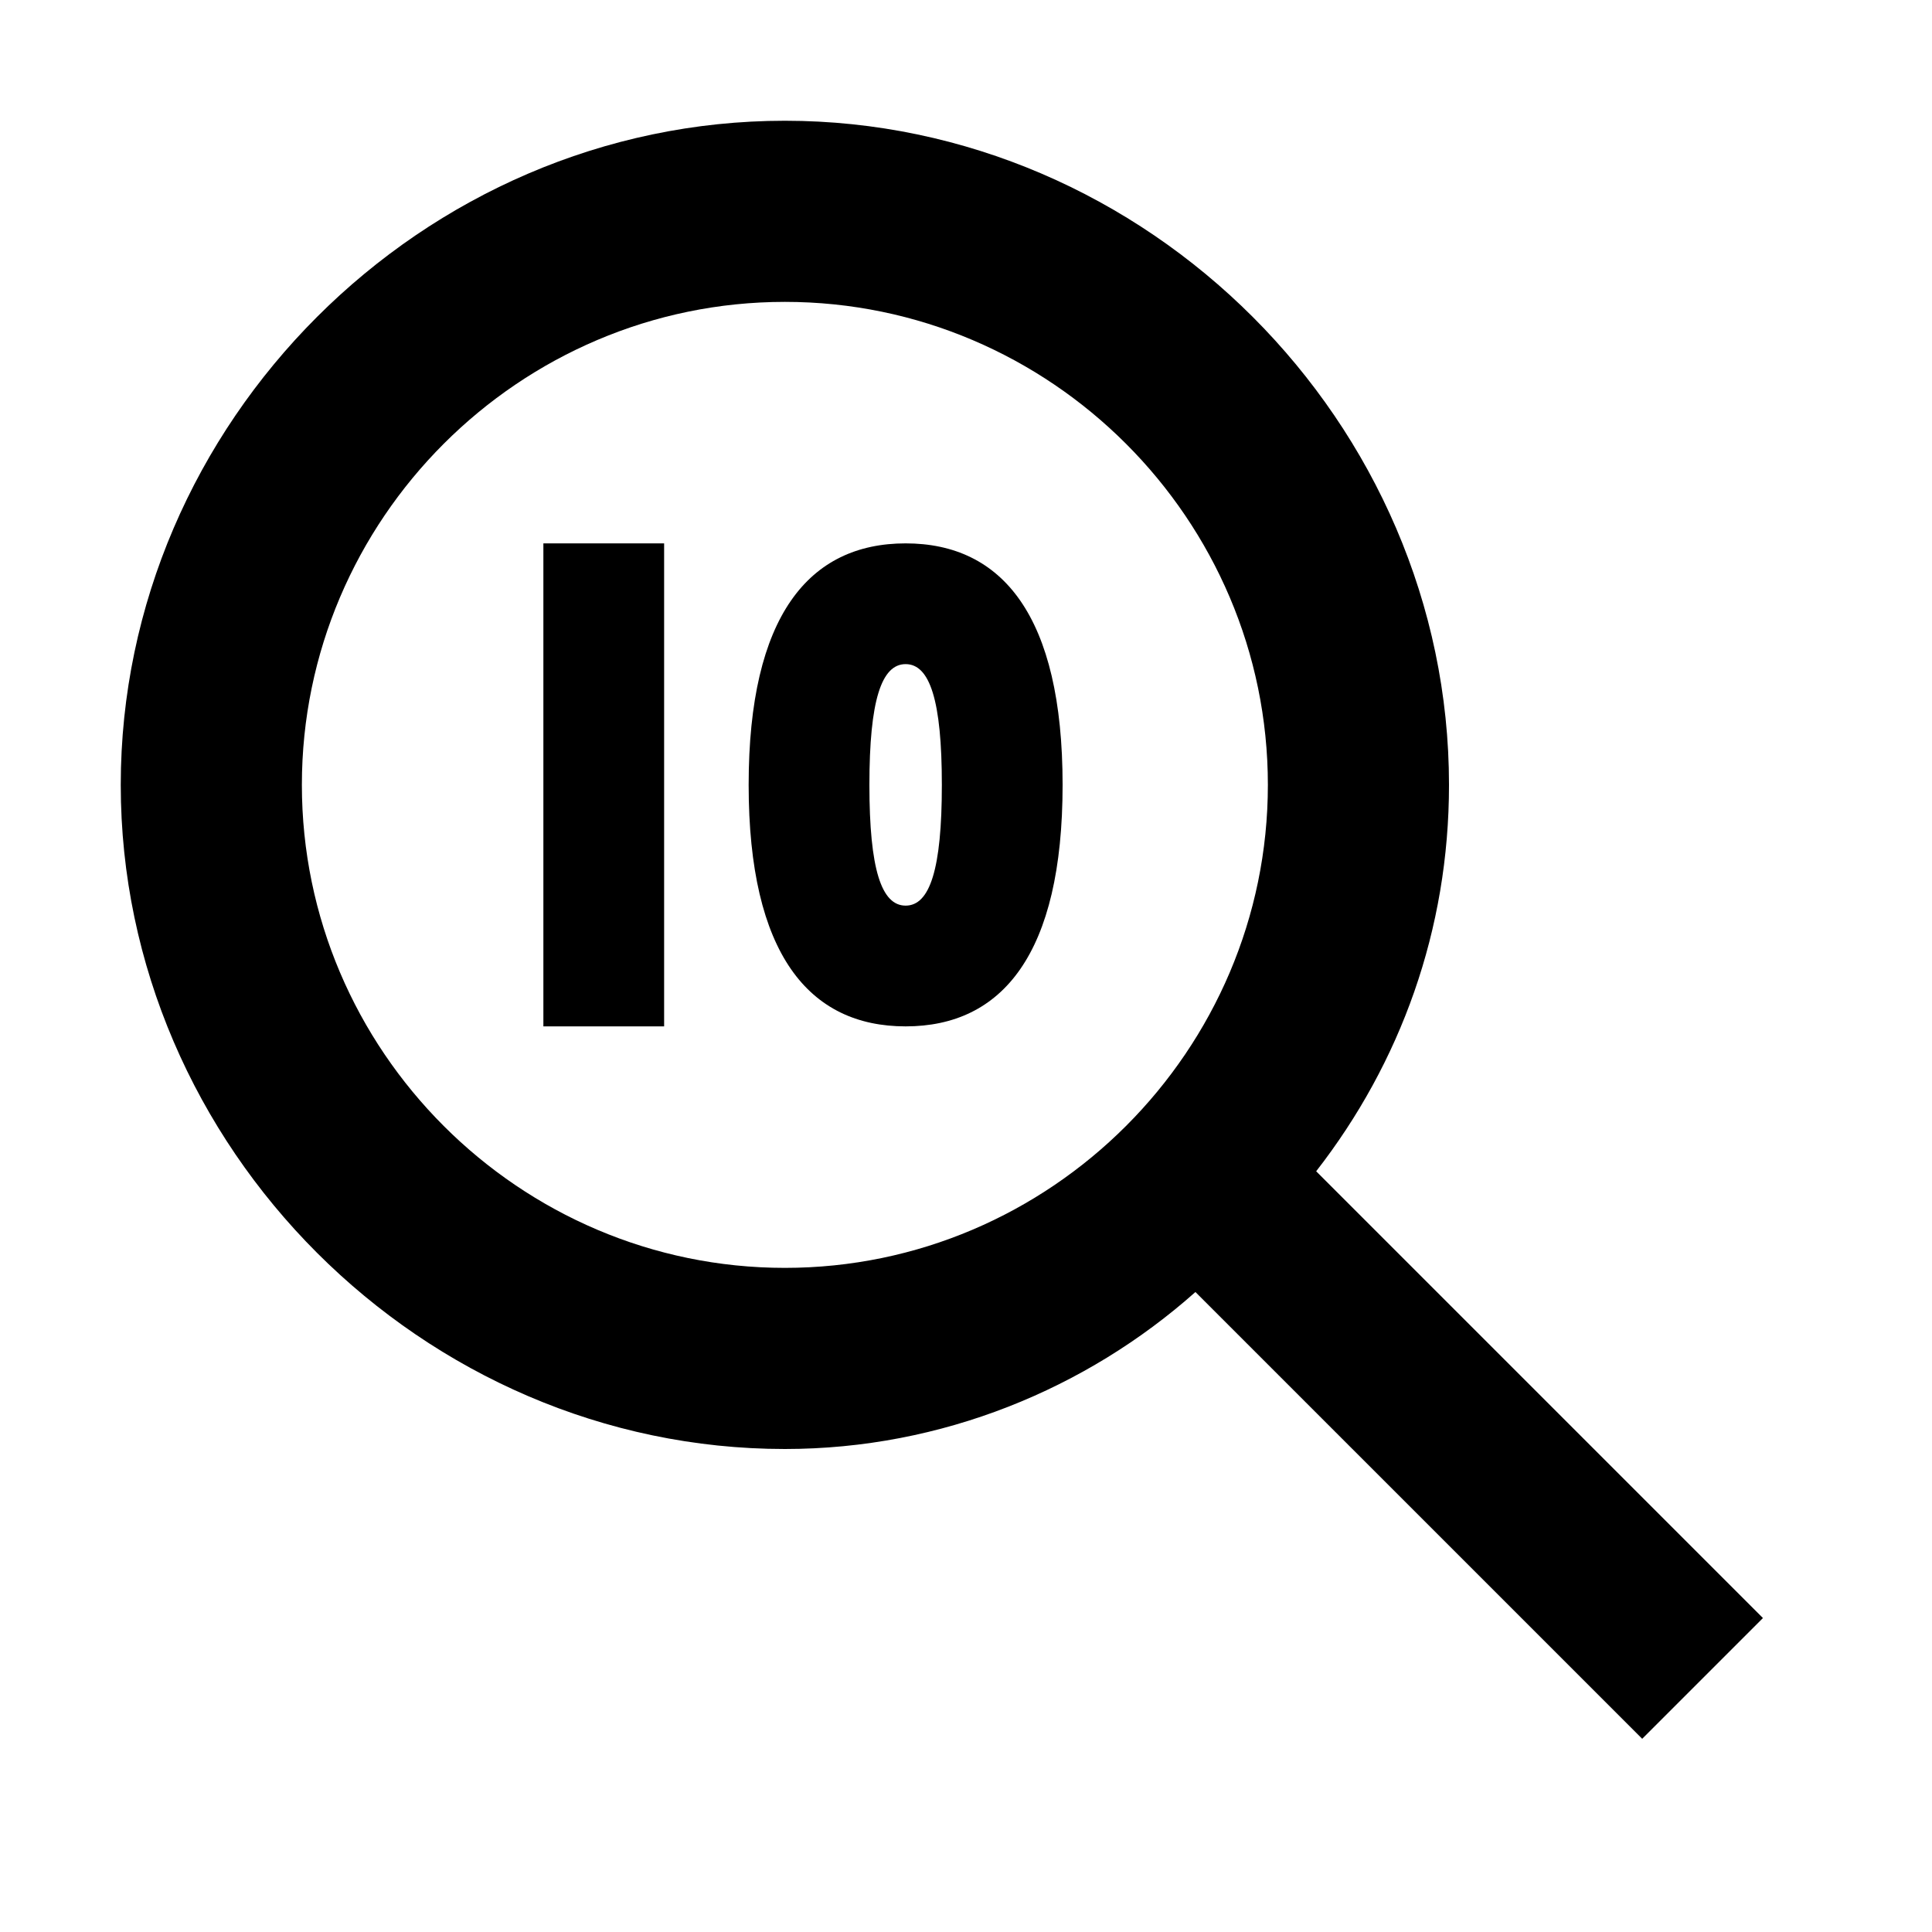
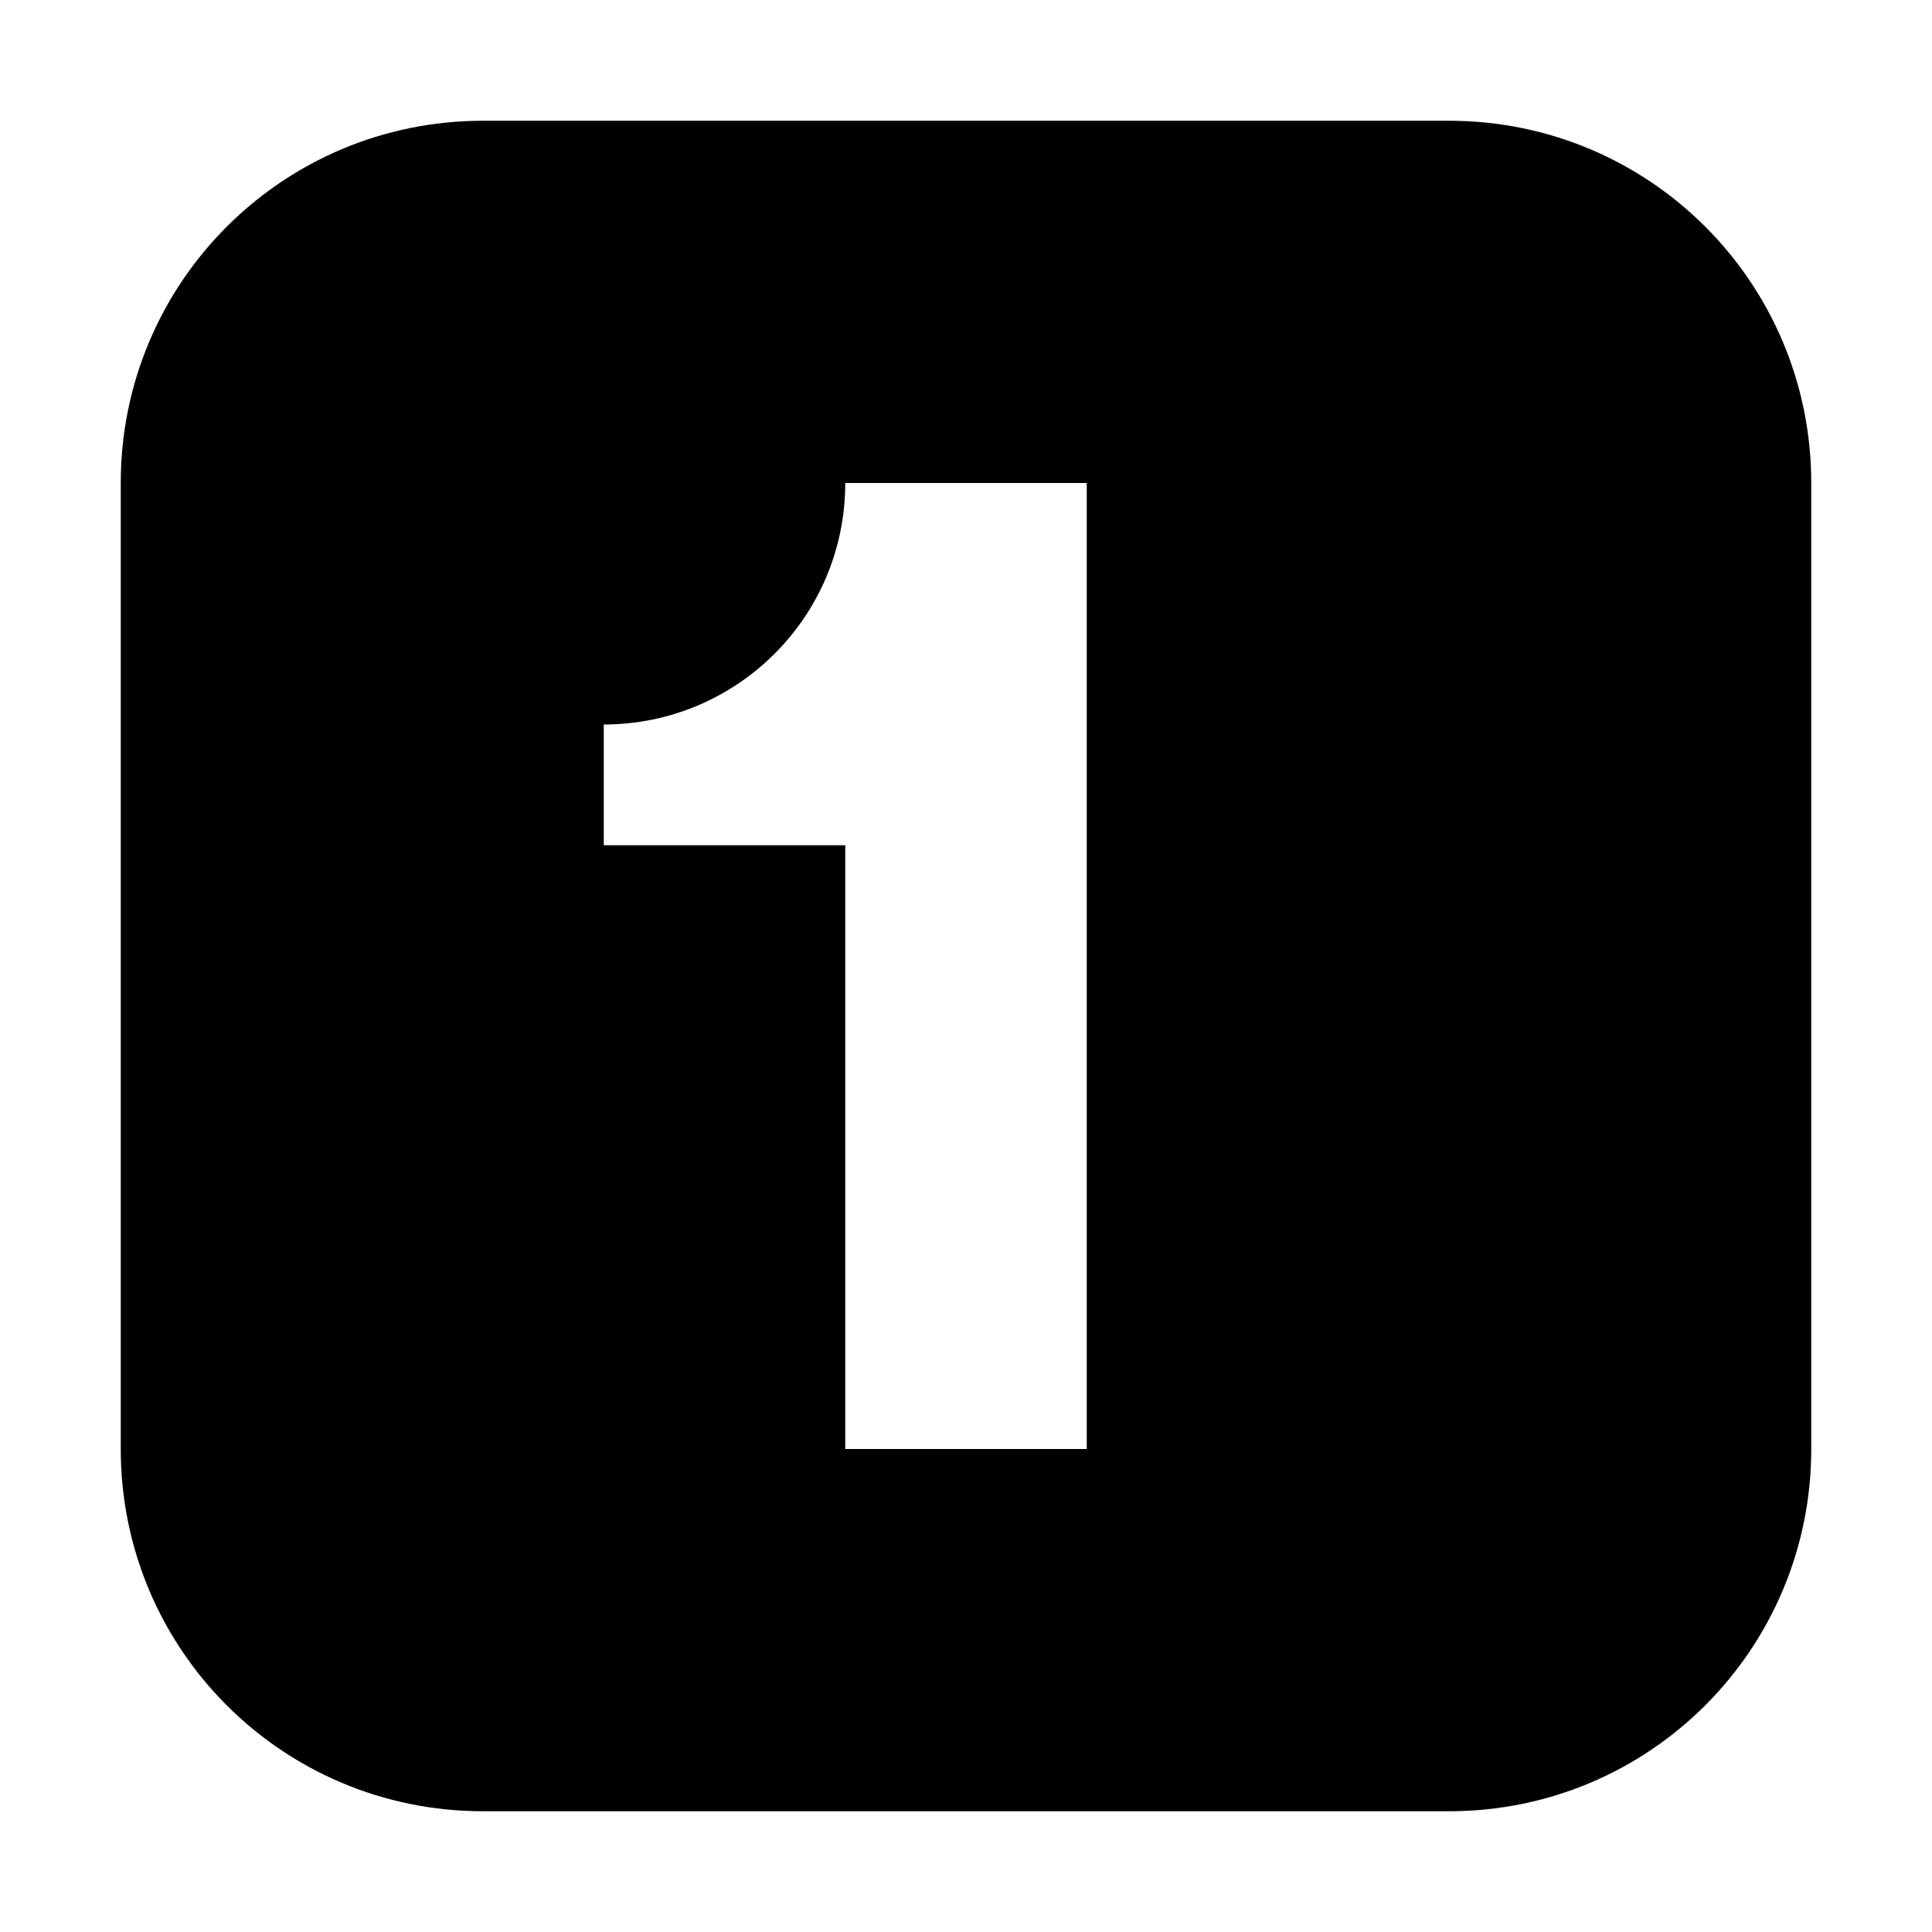
- <svg xmlns="http://www.w3.org/2000/svg" width="16" height="16" viewBox="0 0 16 16">
-   <path fill="currentColor" d="M 6.5 1 C 3.5 1, 1 3.5, 1 6.5 C 1 9.5, 3.5 12, 6.5 12 C 7.8 12, 9 11.5, 9.9 10.7 L 13.6 14.4 L 14.6 13.4 L 10.9 9.7 C 11.6 8.8, 12 7.7, 12 6.5 C 12 3.5, 9.5 1, 6.5 1 Z M 6.5 2.5 C 8.7 2.5, 10.5 4.3, 10.5 6.5 C 10.5 8.7, 8.7 10.5, 6.5 10.5 C 4.3 10.5, 2.5 8.7, 2.5 6.5 C 2.5 4.3, 4.3 2.5, 6.5 2.5 Z M 4.5 4.5 H 5.5 V 8.5 H 4.5 Z M 7.5 4.5 C 8.3 4.5, 8.8 5.1, 8.8 6.5 C 8.8 7.9, 8.3 8.5, 7.5 8.5 C 6.7 8.5, 6.2 7.9, 6.2 6.5 C 6.2 5.1, 6.7 4.5, 7.5 4.5 Z M 7.5 5.5 C 7.3 5.5, 7.2 5.8, 7.2 6.5 C 7.2 7.2, 7.3 7.5, 7.5 7.5 C 7.7 7.5, 7.8 7.2, 7.8 6.5 C 7.8 5.8, 7.7 5.5, 7.5 5.5 Z" />
+ <svg xmlns="http://www.w3.org/2000/svg" width="16px" height="16px" viewBox="0 0 16 16">
+   <path fill="currentColor" d="M 4 1 C 2.34 1, 1 2.34, 1 4 V 12 C 1 13.66, 2.34 15, 4 15 H 12 C 13.66 15, 15 13.66, 15 12 V 4 C 15 2.34, 13.66 1, 12 1 Z M 7 4 H 9 V 12 H 7 V 7 H 5 V 6 C 6.1 6, 7 5.11, 7 4 Z" />
</svg>
